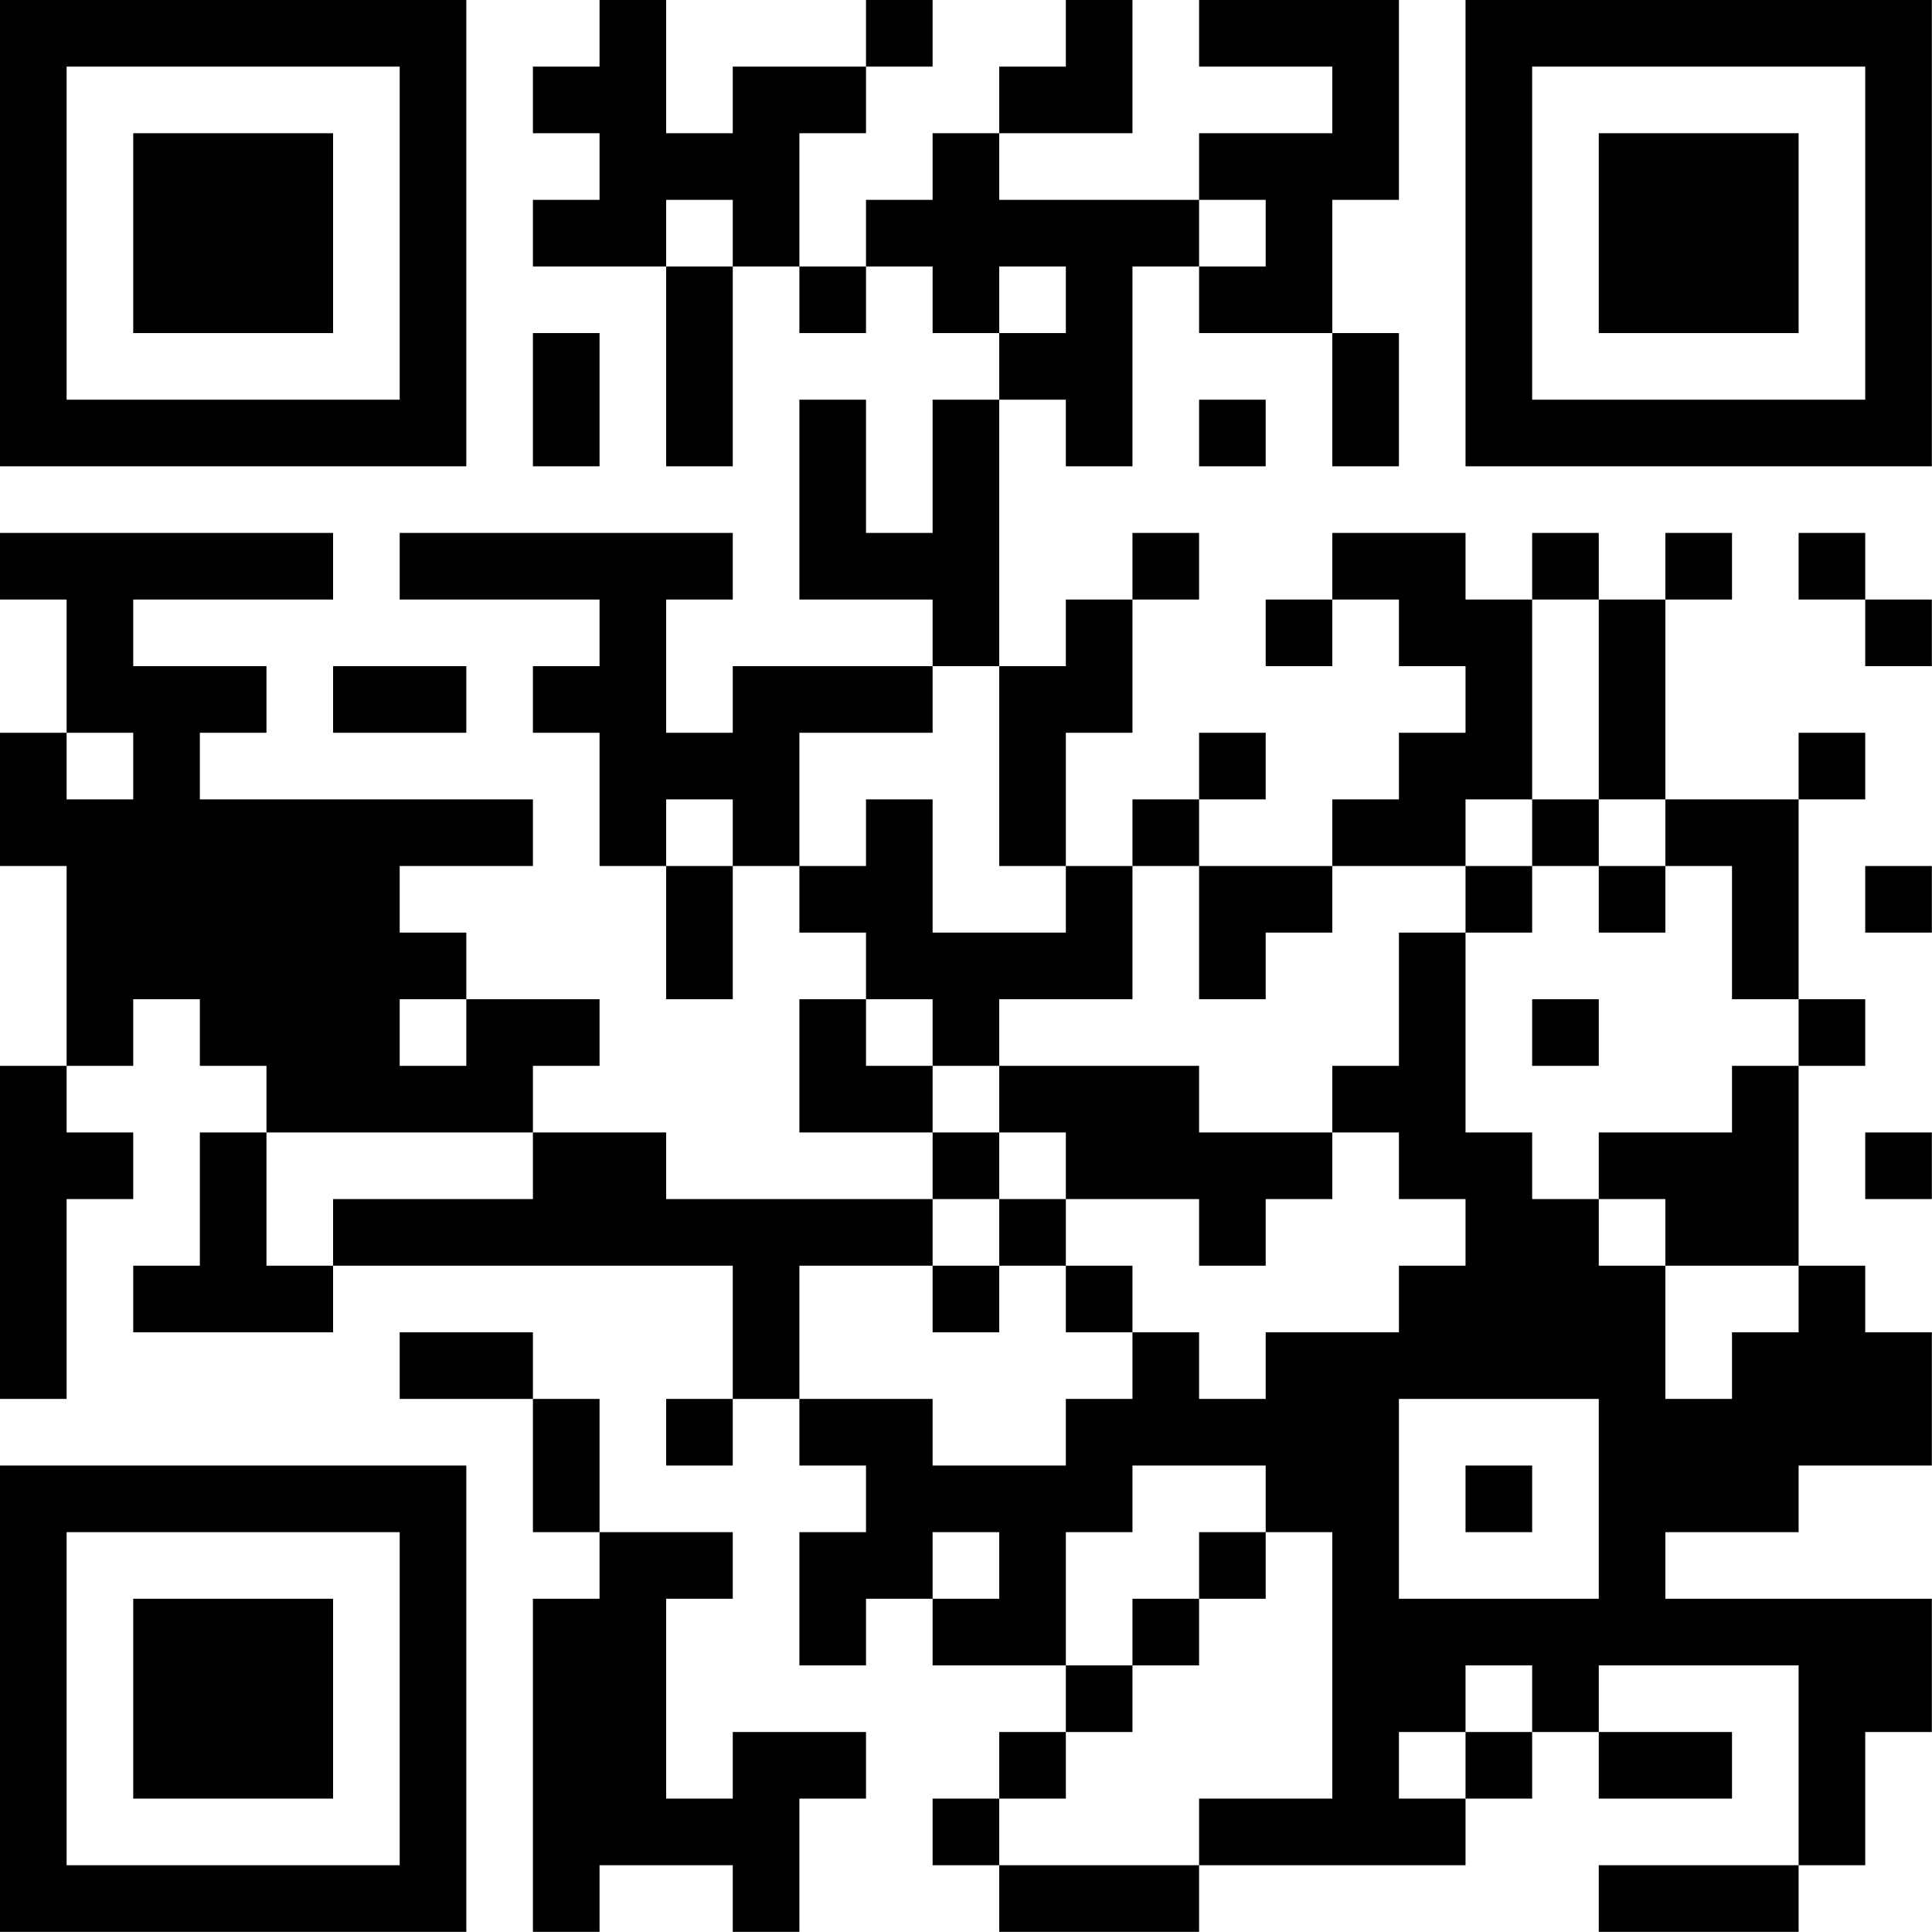
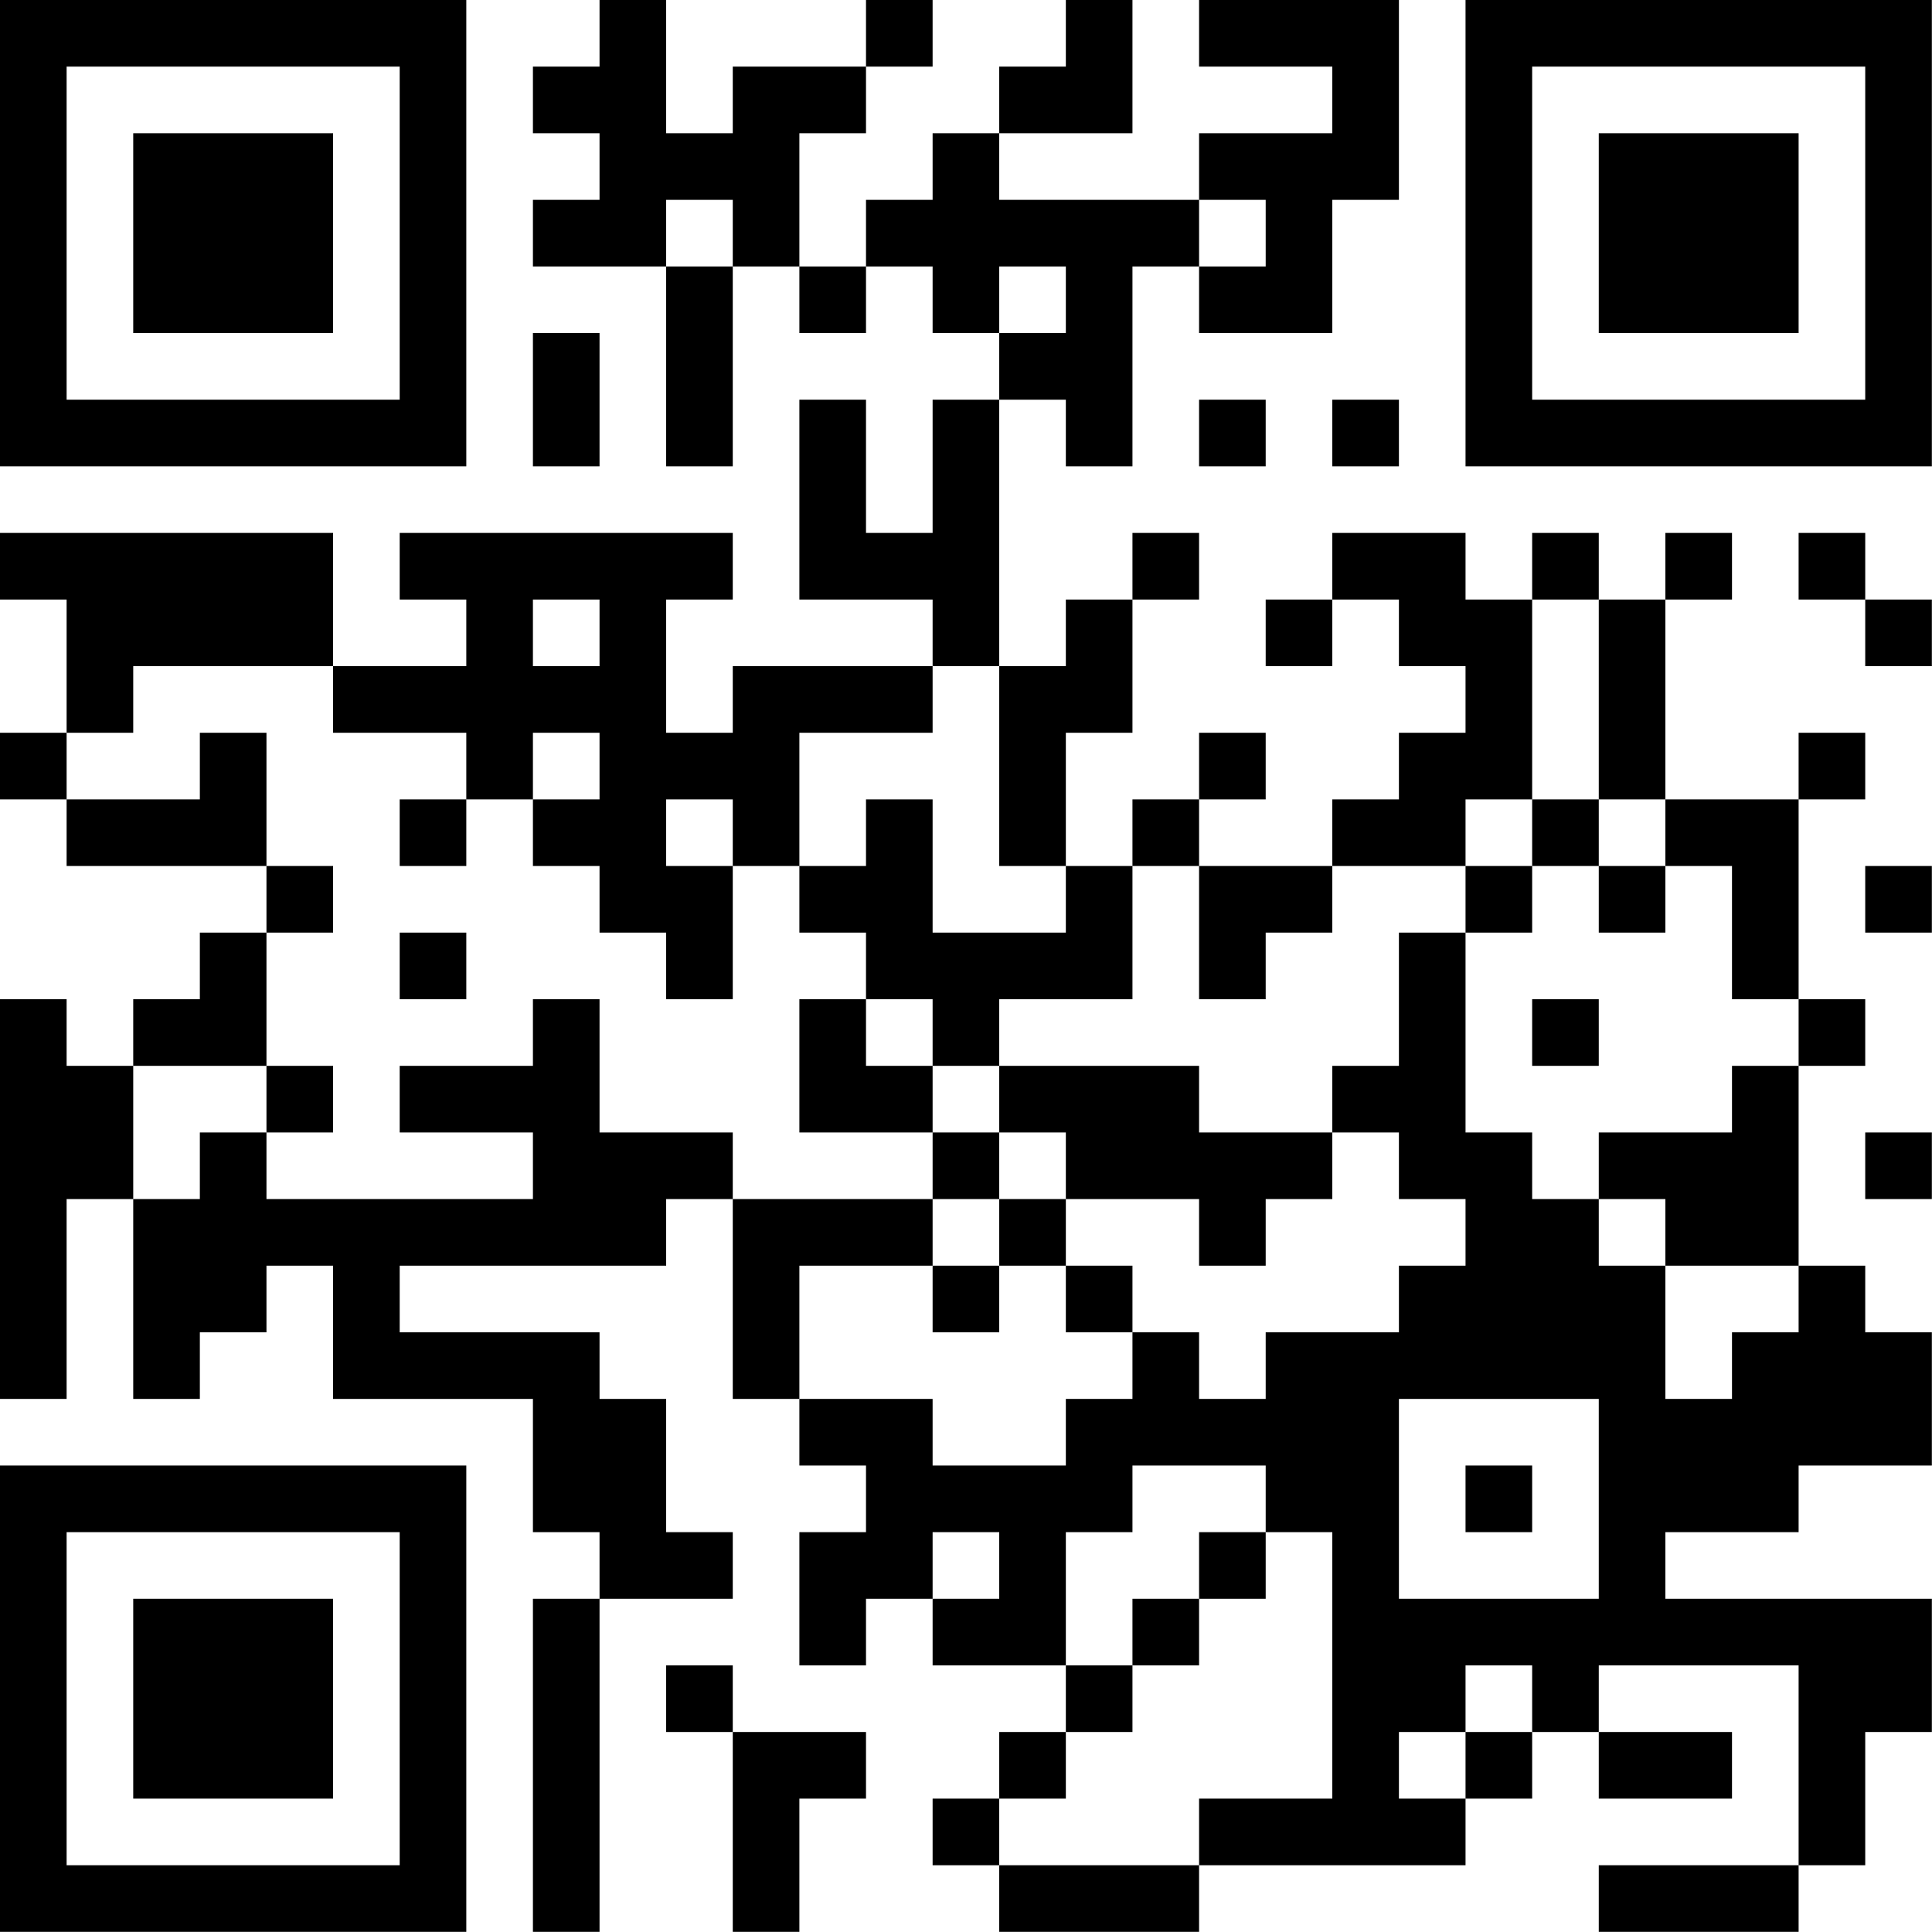
<svg xmlns="http://www.w3.org/2000/svg" version="1.1" width="100" height="100" viewBox="0 0 100 100">
  <rect x="0" y="0" width="100" height="100" fill="#ffffff" />
  <g transform="scale(3.448)">
    <g transform="translate(0,0)">
-       <path fill-rule="evenodd" d="M9 0L9 1L8 1L8 2L9 2L9 3L8 3L8 4L10 4L10 7L11 7L11 4L12 4L12 5L13 5L13 4L14 4L14 5L15 5L15 6L14 6L14 8L13 8L13 6L12 6L12 9L14 9L14 10L11 10L11 11L10 11L10 9L11 9L11 8L6 8L6 9L9 9L9 10L8 10L8 11L9 11L9 13L10 13L10 15L11 15L11 13L12 13L12 14L13 14L13 15L12 15L12 17L14 17L14 18L10 18L10 17L8 17L8 16L9 16L9 15L7 15L7 14L6 14L6 13L8 13L8 12L3 12L3 11L4 11L4 10L2 10L2 9L5 9L5 8L0 8L0 9L1 9L1 11L0 11L0 13L1 13L1 16L0 16L0 21L1 21L1 18L2 18L2 17L1 17L1 16L2 16L2 15L3 15L3 16L4 16L4 17L3 17L3 19L2 19L2 20L5 20L5 19L11 19L11 21L10 21L10 22L11 22L11 21L12 21L12 22L13 22L13 23L12 23L12 25L13 25L13 24L14 24L14 25L16 25L16 26L15 26L15 27L14 27L14 28L15 28L15 29L18 29L18 28L22 28L22 27L23 27L23 26L24 26L24 27L26 27L26 26L24 26L24 25L27 25L27 28L24 28L24 29L27 29L27 28L28 28L28 26L29 26L29 24L25 24L25 23L27 23L27 22L29 22L29 20L28 20L28 19L27 19L27 16L28 16L28 15L27 15L27 12L28 12L28 11L27 11L27 12L25 12L25 9L26 9L26 8L25 8L25 9L24 9L24 8L23 8L23 9L22 9L22 8L20 8L20 9L19 9L19 10L20 10L20 9L21 9L21 10L22 10L22 11L21 11L21 12L20 12L20 13L18 13L18 12L19 12L19 11L18 11L18 12L17 12L17 13L16 13L16 11L17 11L17 9L18 9L18 8L17 8L17 9L16 9L16 10L15 10L15 6L16 6L16 7L17 7L17 4L18 4L18 5L20 5L20 7L21 7L21 5L20 5L20 3L21 3L21 0L18 0L18 1L20 1L20 2L18 2L18 3L15 3L15 2L17 2L17 0L16 0L16 1L15 1L15 2L14 2L14 3L13 3L13 4L12 4L12 2L13 2L13 1L14 1L14 0L13 0L13 1L11 1L11 2L10 2L10 0ZM10 3L10 4L11 4L11 3ZM18 3L18 4L19 4L19 3ZM15 4L15 5L16 5L16 4ZM8 5L8 7L9 7L9 5ZM18 6L18 7L19 7L19 6ZM27 8L27 9L28 9L28 10L29 10L29 9L28 9L28 8ZM23 9L23 12L22 12L22 13L20 13L20 14L19 14L19 15L18 15L18 13L17 13L17 15L15 15L15 16L14 16L14 15L13 15L13 16L14 16L14 17L15 17L15 18L14 18L14 19L12 19L12 21L14 21L14 22L16 22L16 21L17 21L17 20L18 20L18 21L19 21L19 20L21 20L21 19L22 19L22 18L21 18L21 17L20 17L20 16L21 16L21 14L22 14L22 17L23 17L23 18L24 18L24 19L25 19L25 21L26 21L26 20L27 20L27 19L25 19L25 18L24 18L24 17L26 17L26 16L27 16L27 15L26 15L26 13L25 13L25 12L24 12L24 9ZM5 10L5 11L7 11L7 10ZM14 10L14 11L12 11L12 13L13 13L13 12L14 12L14 14L16 14L16 13L15 13L15 10ZM1 11L1 12L2 12L2 11ZM10 12L10 13L11 13L11 12ZM23 12L23 13L22 13L22 14L23 14L23 13L24 13L24 14L25 14L25 13L24 13L24 12ZM28 13L28 14L29 14L29 13ZM6 15L6 16L7 16L7 15ZM23 15L23 16L24 16L24 15ZM15 16L15 17L16 17L16 18L15 18L15 19L14 19L14 20L15 20L15 19L16 19L16 20L17 20L17 19L16 19L16 18L18 18L18 19L19 19L19 18L20 18L20 17L18 17L18 16ZM4 17L4 19L5 19L5 18L8 18L8 17ZM28 17L28 18L29 18L29 17ZM6 20L6 21L8 21L8 23L9 23L9 24L8 24L8 29L9 29L9 28L11 28L11 29L12 29L12 27L13 27L13 26L11 26L11 27L10 27L10 24L11 24L11 23L9 23L9 21L8 21L8 20ZM21 21L21 24L24 24L24 21ZM17 22L17 23L16 23L16 25L17 25L17 26L16 26L16 27L15 27L15 28L18 28L18 27L20 27L20 23L19 23L19 22ZM22 22L22 23L23 23L23 22ZM14 23L14 24L15 24L15 23ZM18 23L18 24L17 24L17 25L18 25L18 24L19 24L19 23ZM22 25L22 26L21 26L21 27L22 27L22 26L23 26L23 25ZM0 0L0 7L7 7L7 0ZM1 1L1 6L6 6L6 1ZM2 2L2 5L5 5L5 2ZM22 0L22 7L29 7L29 0ZM23 1L23 6L28 6L28 1ZM24 2L24 5L27 5L27 2ZM0 22L0 29L7 29L7 22ZM1 23L1 28L6 28L6 23ZM2 24L2 27L5 27L5 24Z" fill="#000000" />
+       <path fill-rule="evenodd" d="M9 0L9 1L8 1L8 2L9 2L9 3L8 3L8 4L10 4L10 7L11 7L11 4L12 4L12 5L13 5L13 4L14 4L14 5L15 5L15 6L14 6L14 8L13 8L13 6L12 6L12 9L14 9L14 10L11 10L11 11L10 11L10 9L11 9L11 8L6 8L6 9L7 9L7 10L5 10L5 8L0 8L0 9L1 9L1 11L0 11L0 12L1 12L1 13L4 13L4 14L3 14L3 15L2 15L2 16L1 16L1 15L0 15L0 21L1 21L1 18L2 18L2 21L3 21L3 20L4 20L4 19L5 19L5 21L8 21L8 23L9 23L9 24L8 24L8 29L9 29L9 24L11 24L11 23L10 23L10 21L9 21L9 20L6 20L6 19L10 19L10 18L11 18L11 21L12 21L12 22L13 22L13 23L12 23L12 25L13 25L13 24L14 24L14 25L16 25L16 26L15 26L15 27L14 27L14 28L15 28L15 29L18 29L18 28L22 28L22 27L23 27L23 26L24 26L24 27L26 27L26 26L24 26L24 25L27 25L27 28L24 28L24 29L27 29L27 28L28 28L28 26L29 26L29 24L25 24L25 23L27 23L27 22L29 22L29 20L28 20L28 19L27 19L27 16L28 16L28 15L27 15L27 12L28 12L28 11L27 11L27 12L25 12L25 9L26 9L26 8L25 8L25 9L24 9L24 8L23 8L23 9L22 9L22 8L20 8L20 9L19 9L19 10L20 10L20 9L21 9L21 10L22 10L22 11L21 11L21 12L20 12L20 13L18 13L18 12L19 12L19 11L18 11L18 12L17 12L17 13L16 13L16 11L17 11L17 9L18 9L18 8L17 8L17 9L16 9L16 10L15 10L15 6L16 6L16 7L17 7L17 4L18 4L18 5L20 5L20 3L21 3L21 0L18 0L18 1L20 1L20 2L18 2L18 3L15 3L15 2L17 2L17 0L16 0L16 1L15 1L15 2L14 2L14 3L13 3L13 4L12 4L12 2L13 2L13 1L14 1L14 0L13 0L13 1L11 1L11 2L10 2L10 0ZM10 3L10 4L11 4L11 3ZM18 3L18 4L19 4L19 3ZM15 4L15 5L16 5L16 4ZM8 5L8 7L9 7L9 5ZM18 6L18 7L19 7L19 6ZM20 6L20 7L21 7L21 6ZM27 8L27 9L28 9L28 10L29 10L29 9L28 9L28 8ZM8 9L8 10L9 10L9 9ZM23 9L23 12L22 12L22 13L20 13L20 14L19 14L19 15L18 15L18 13L17 13L17 15L15 15L15 16L14 16L14 15L13 15L13 14L12 14L12 13L13 13L13 12L14 12L14 14L16 14L16 13L15 13L15 10L14 10L14 11L12 11L12 13L11 13L11 12L10 12L10 13L11 13L11 15L10 15L10 14L9 14L9 13L8 13L8 12L9 12L9 11L8 11L8 12L7 12L7 11L5 11L5 10L2 10L2 11L1 11L1 12L3 12L3 11L4 11L4 13L5 13L5 14L4 14L4 16L2 16L2 18L3 18L3 17L4 17L4 18L8 18L8 17L6 17L6 16L8 16L8 15L9 15L9 17L11 17L11 18L14 18L14 19L12 19L12 21L14 21L14 22L16 22L16 21L17 21L17 20L18 20L18 21L19 21L19 20L21 20L21 19L22 19L22 18L21 18L21 17L20 17L20 16L21 16L21 14L22 14L22 17L23 17L23 18L24 18L24 19L25 19L25 21L26 21L26 20L27 20L27 19L25 19L25 18L24 18L24 17L26 17L26 16L27 16L27 15L26 15L26 13L25 13L25 12L24 12L24 9ZM6 12L6 13L7 13L7 12ZM23 12L23 13L22 13L22 14L23 14L23 13L24 13L24 14L25 14L25 13L24 13L24 12ZM28 13L28 14L29 14L29 13ZM6 14L6 15L7 15L7 14ZM12 15L12 17L14 17L14 18L15 18L15 19L14 19L14 20L15 20L15 19L16 19L16 20L17 20L17 19L16 19L16 18L18 18L18 19L19 19L19 18L20 18L20 17L18 17L18 16L15 16L15 17L14 17L14 16L13 16L13 15ZM23 15L23 16L24 16L24 15ZM4 16L4 17L5 17L5 16ZM15 17L15 18L16 18L16 17ZM28 17L28 18L29 18L29 17ZM21 21L21 24L24 24L24 21ZM17 22L17 23L16 23L16 25L17 25L17 26L16 26L16 27L15 27L15 28L18 28L18 27L20 27L20 23L19 23L19 22ZM22 22L22 23L23 23L23 22ZM14 23L14 24L15 24L15 23ZM18 23L18 24L17 24L17 25L18 25L18 24L19 24L19 23ZM10 25L10 26L11 26L11 29L12 29L12 27L13 27L13 26L11 26L11 25ZM22 25L22 26L21 26L21 27L22 27L22 26L23 26L23 25ZM0 0L0 7L7 7L7 0ZM1 1L1 6L6 6L6 1ZM2 2L2 5L5 5L5 2ZM22 0L22 7L29 7L29 0ZM23 1L23 6L28 6L28 1ZM24 2L24 5L27 5L27 2ZM0 22L0 29L7 29L7 22ZM1 23L1 28L6 28L6 23ZM2 24L2 27L5 27L5 24Z" fill="#000000" />
    </g>
  </g>
</svg>
